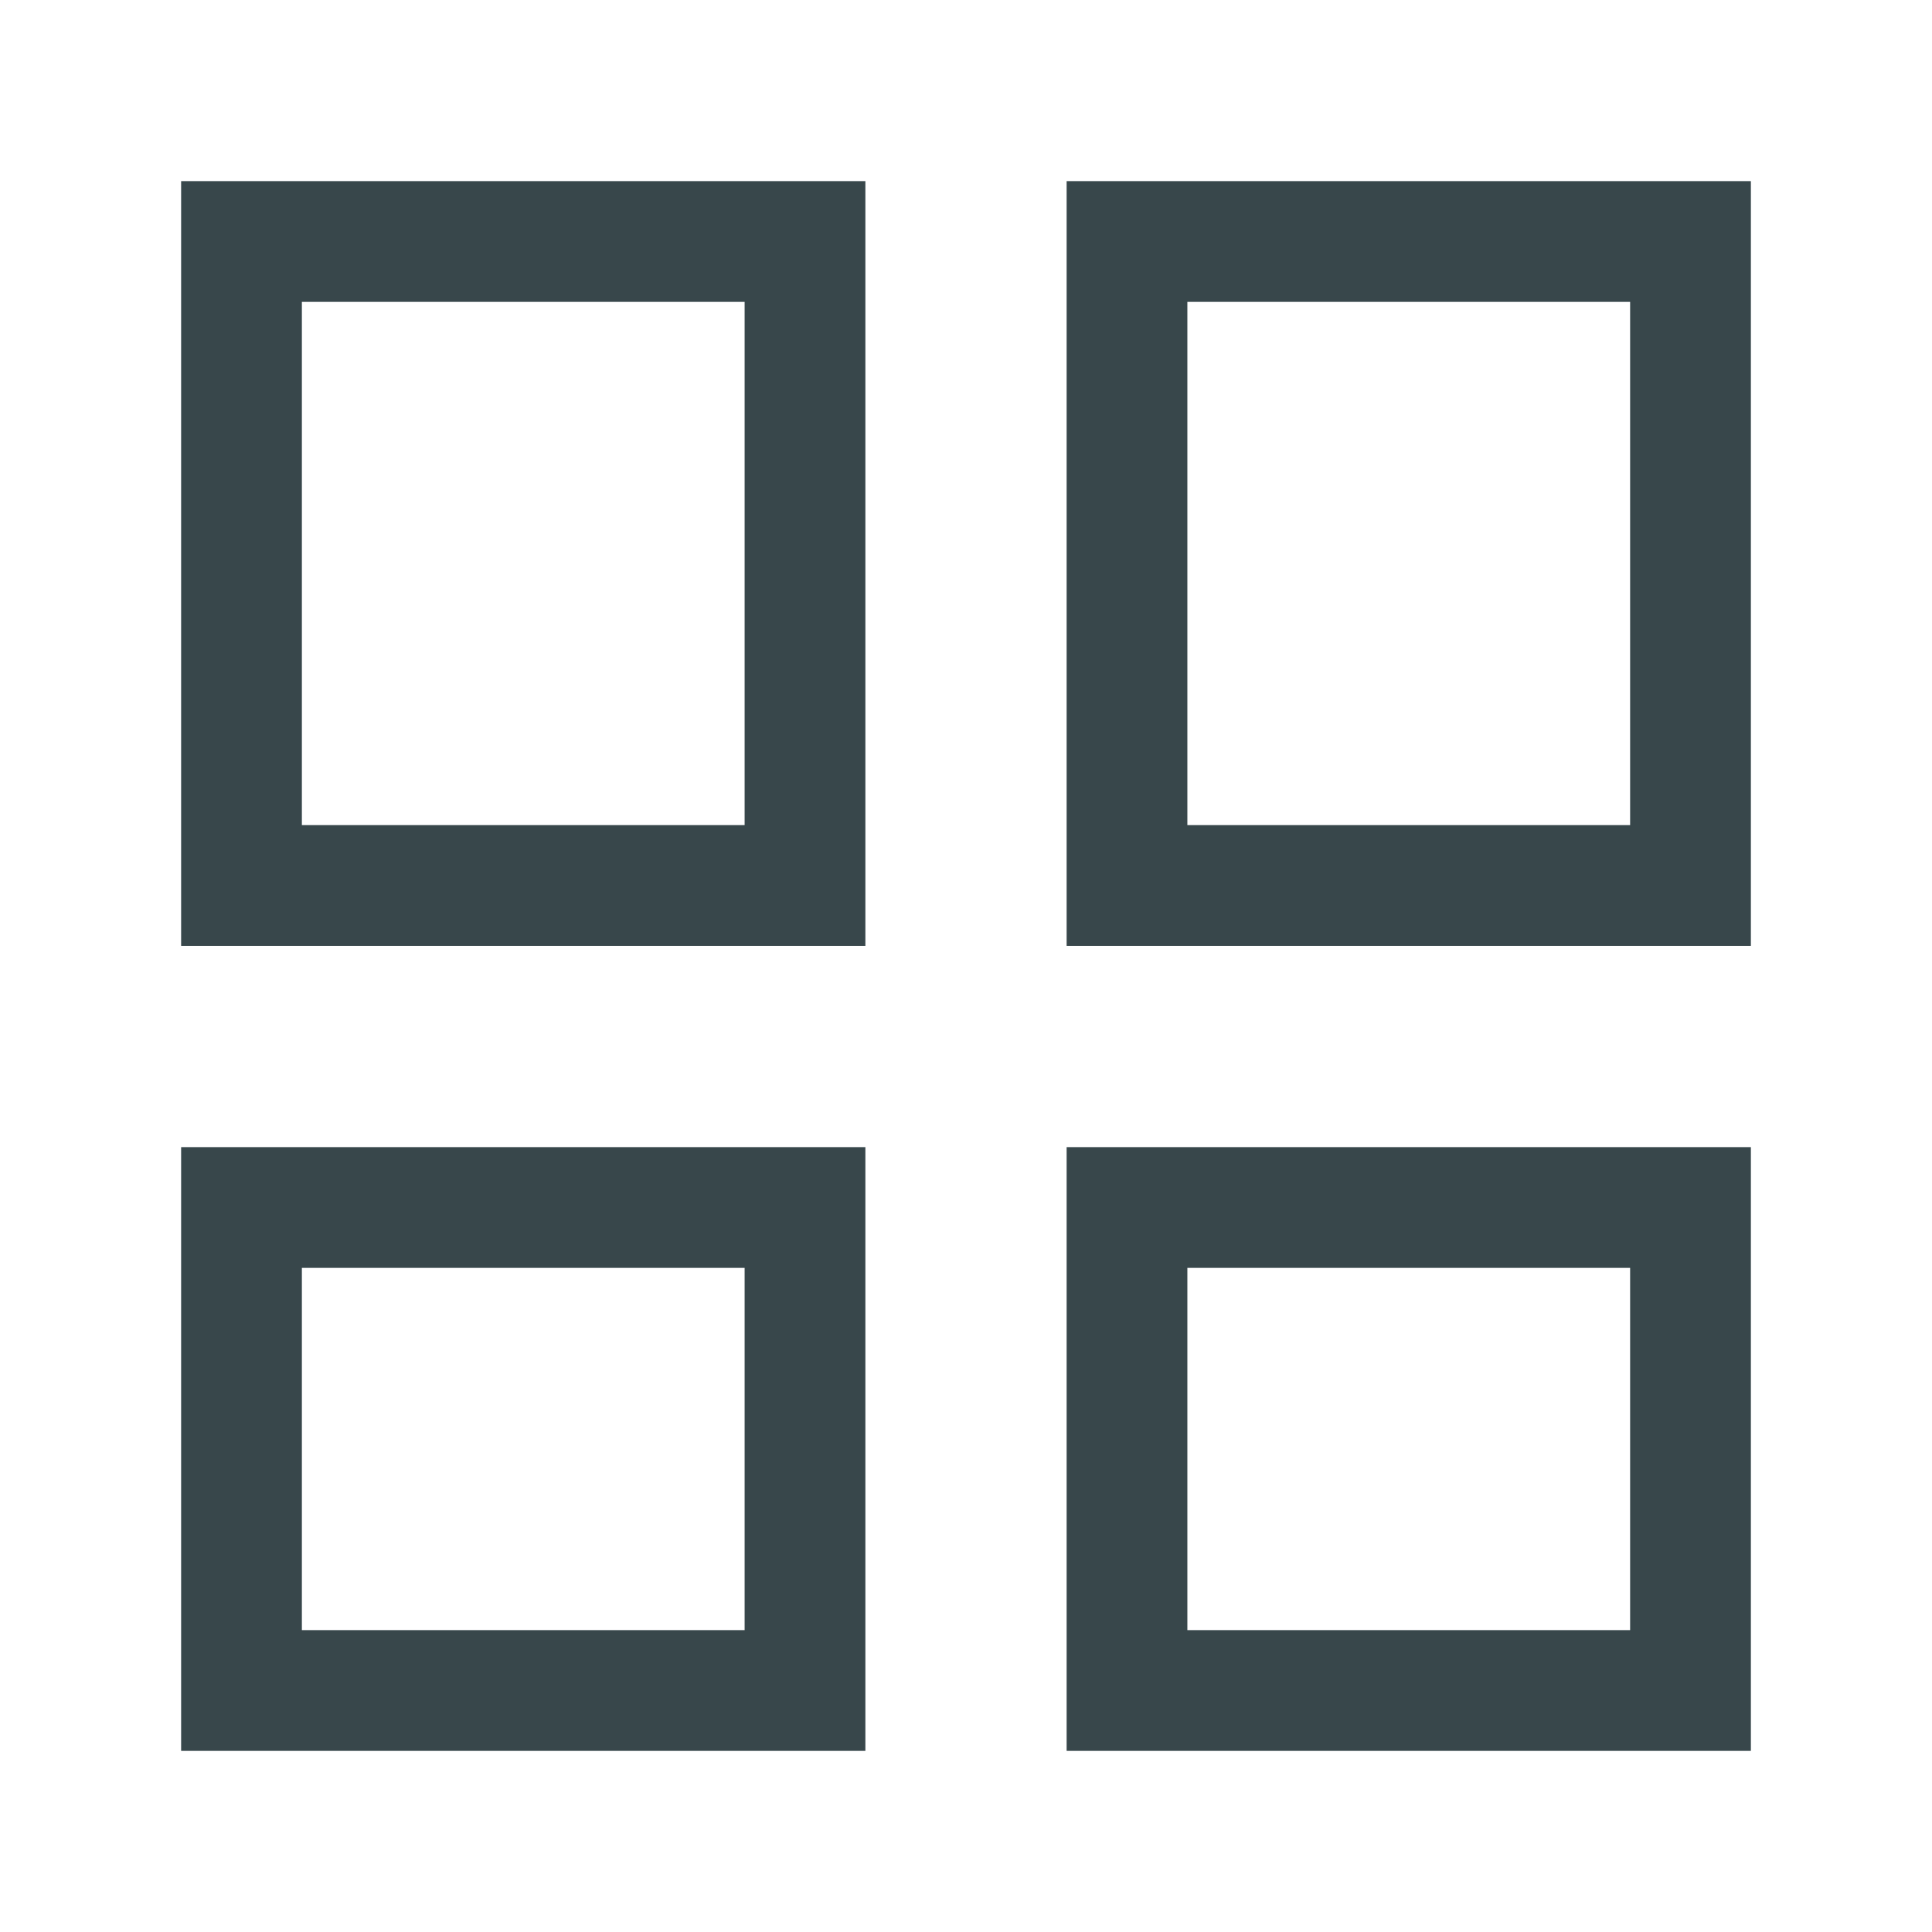
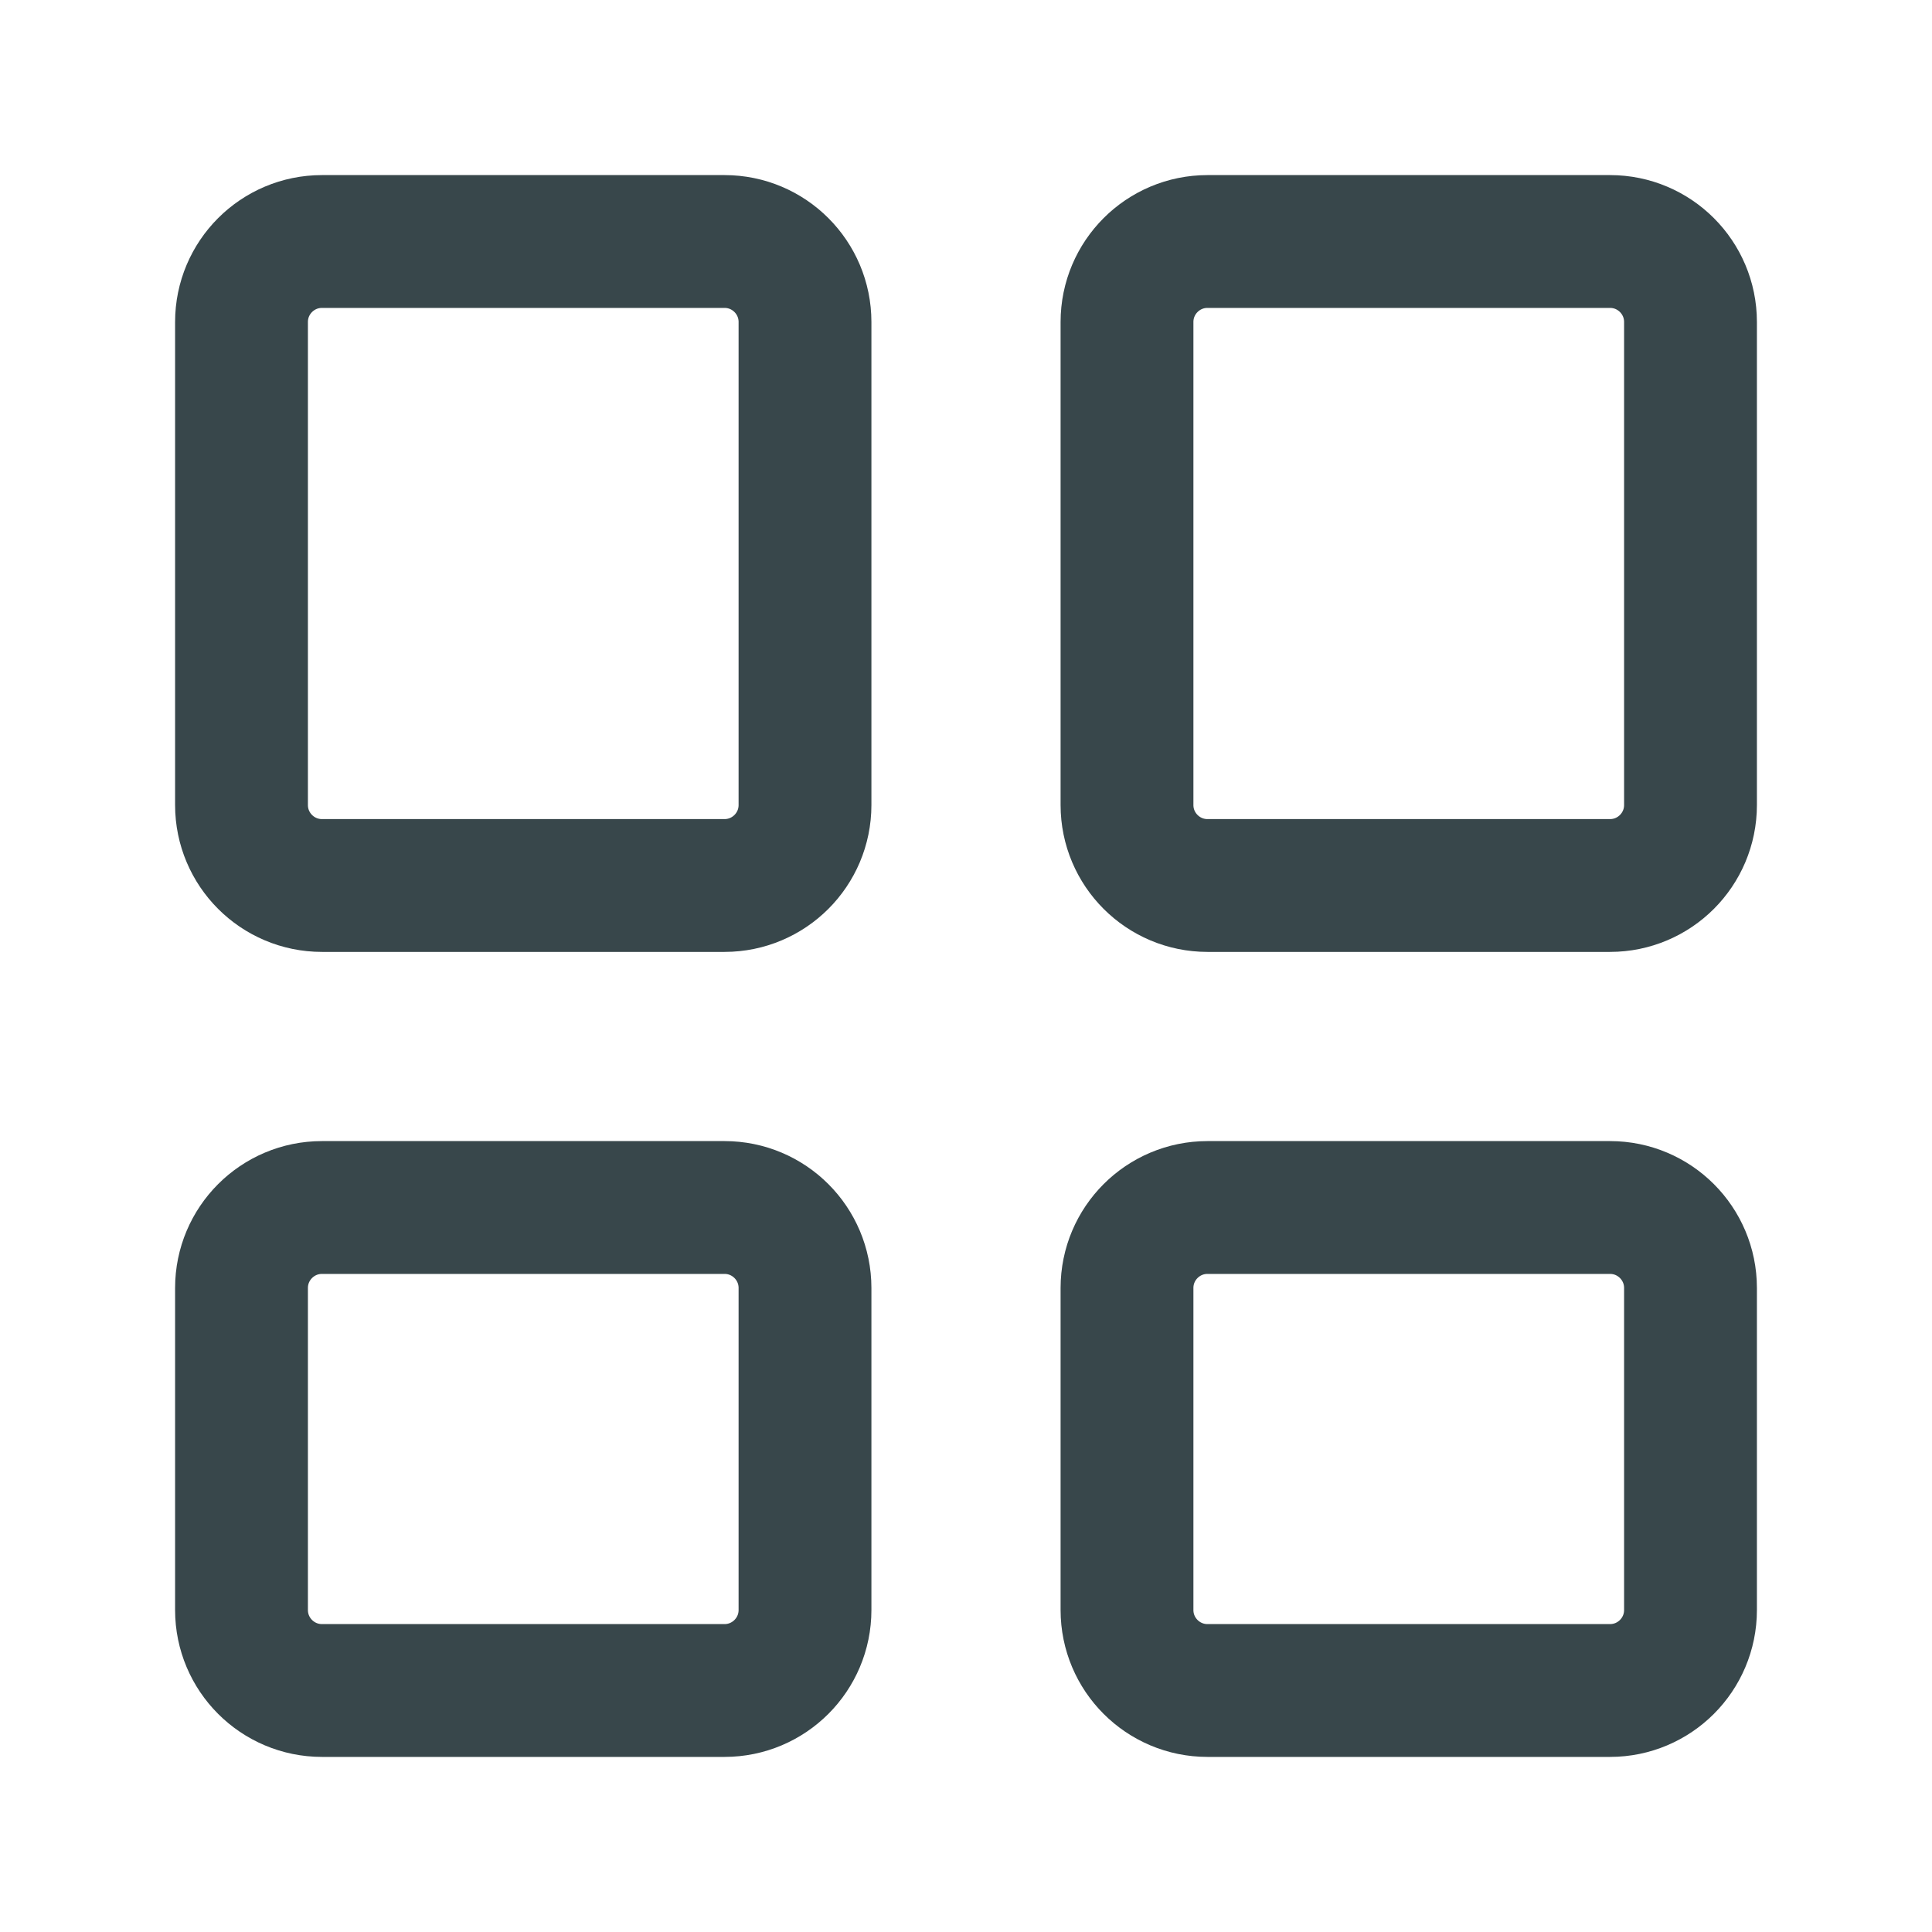
- <svg xmlns="http://www.w3.org/2000/svg" width="24" height="24" viewBox="0 0 24 24" fill="none" stroke="#38474b" stroke-width="1.5" stroke-linecap="square" stroke-linejoin="miter">
-   <rect x="3" y="3" width="7" height="8" />
-   <rect x="14" y="3" width="7" height="8" />
-   <rect x="3" y="15" width="7" height="6" />
-   <rect x="14" y="15" width="7" height="6" />
+ <svg xmlns="http://www.w3.org/2000/svg" width="24" height="24" viewBox="0 0 24 24" fill="none" stroke="#38474b" stroke-width="1.65" stroke-linecap="round" stroke-linejoin="round">
+   <rect x="3" y="3" width="7" height="8" rx="1" />
+   <rect x="14" y="3" width="7" height="8" rx="1" />
+   <rect x="3" y="15" width="7" height="6" rx="1" />
+   <rect x="14" y="15" width="7" height="6" rx="1" />
</svg>
